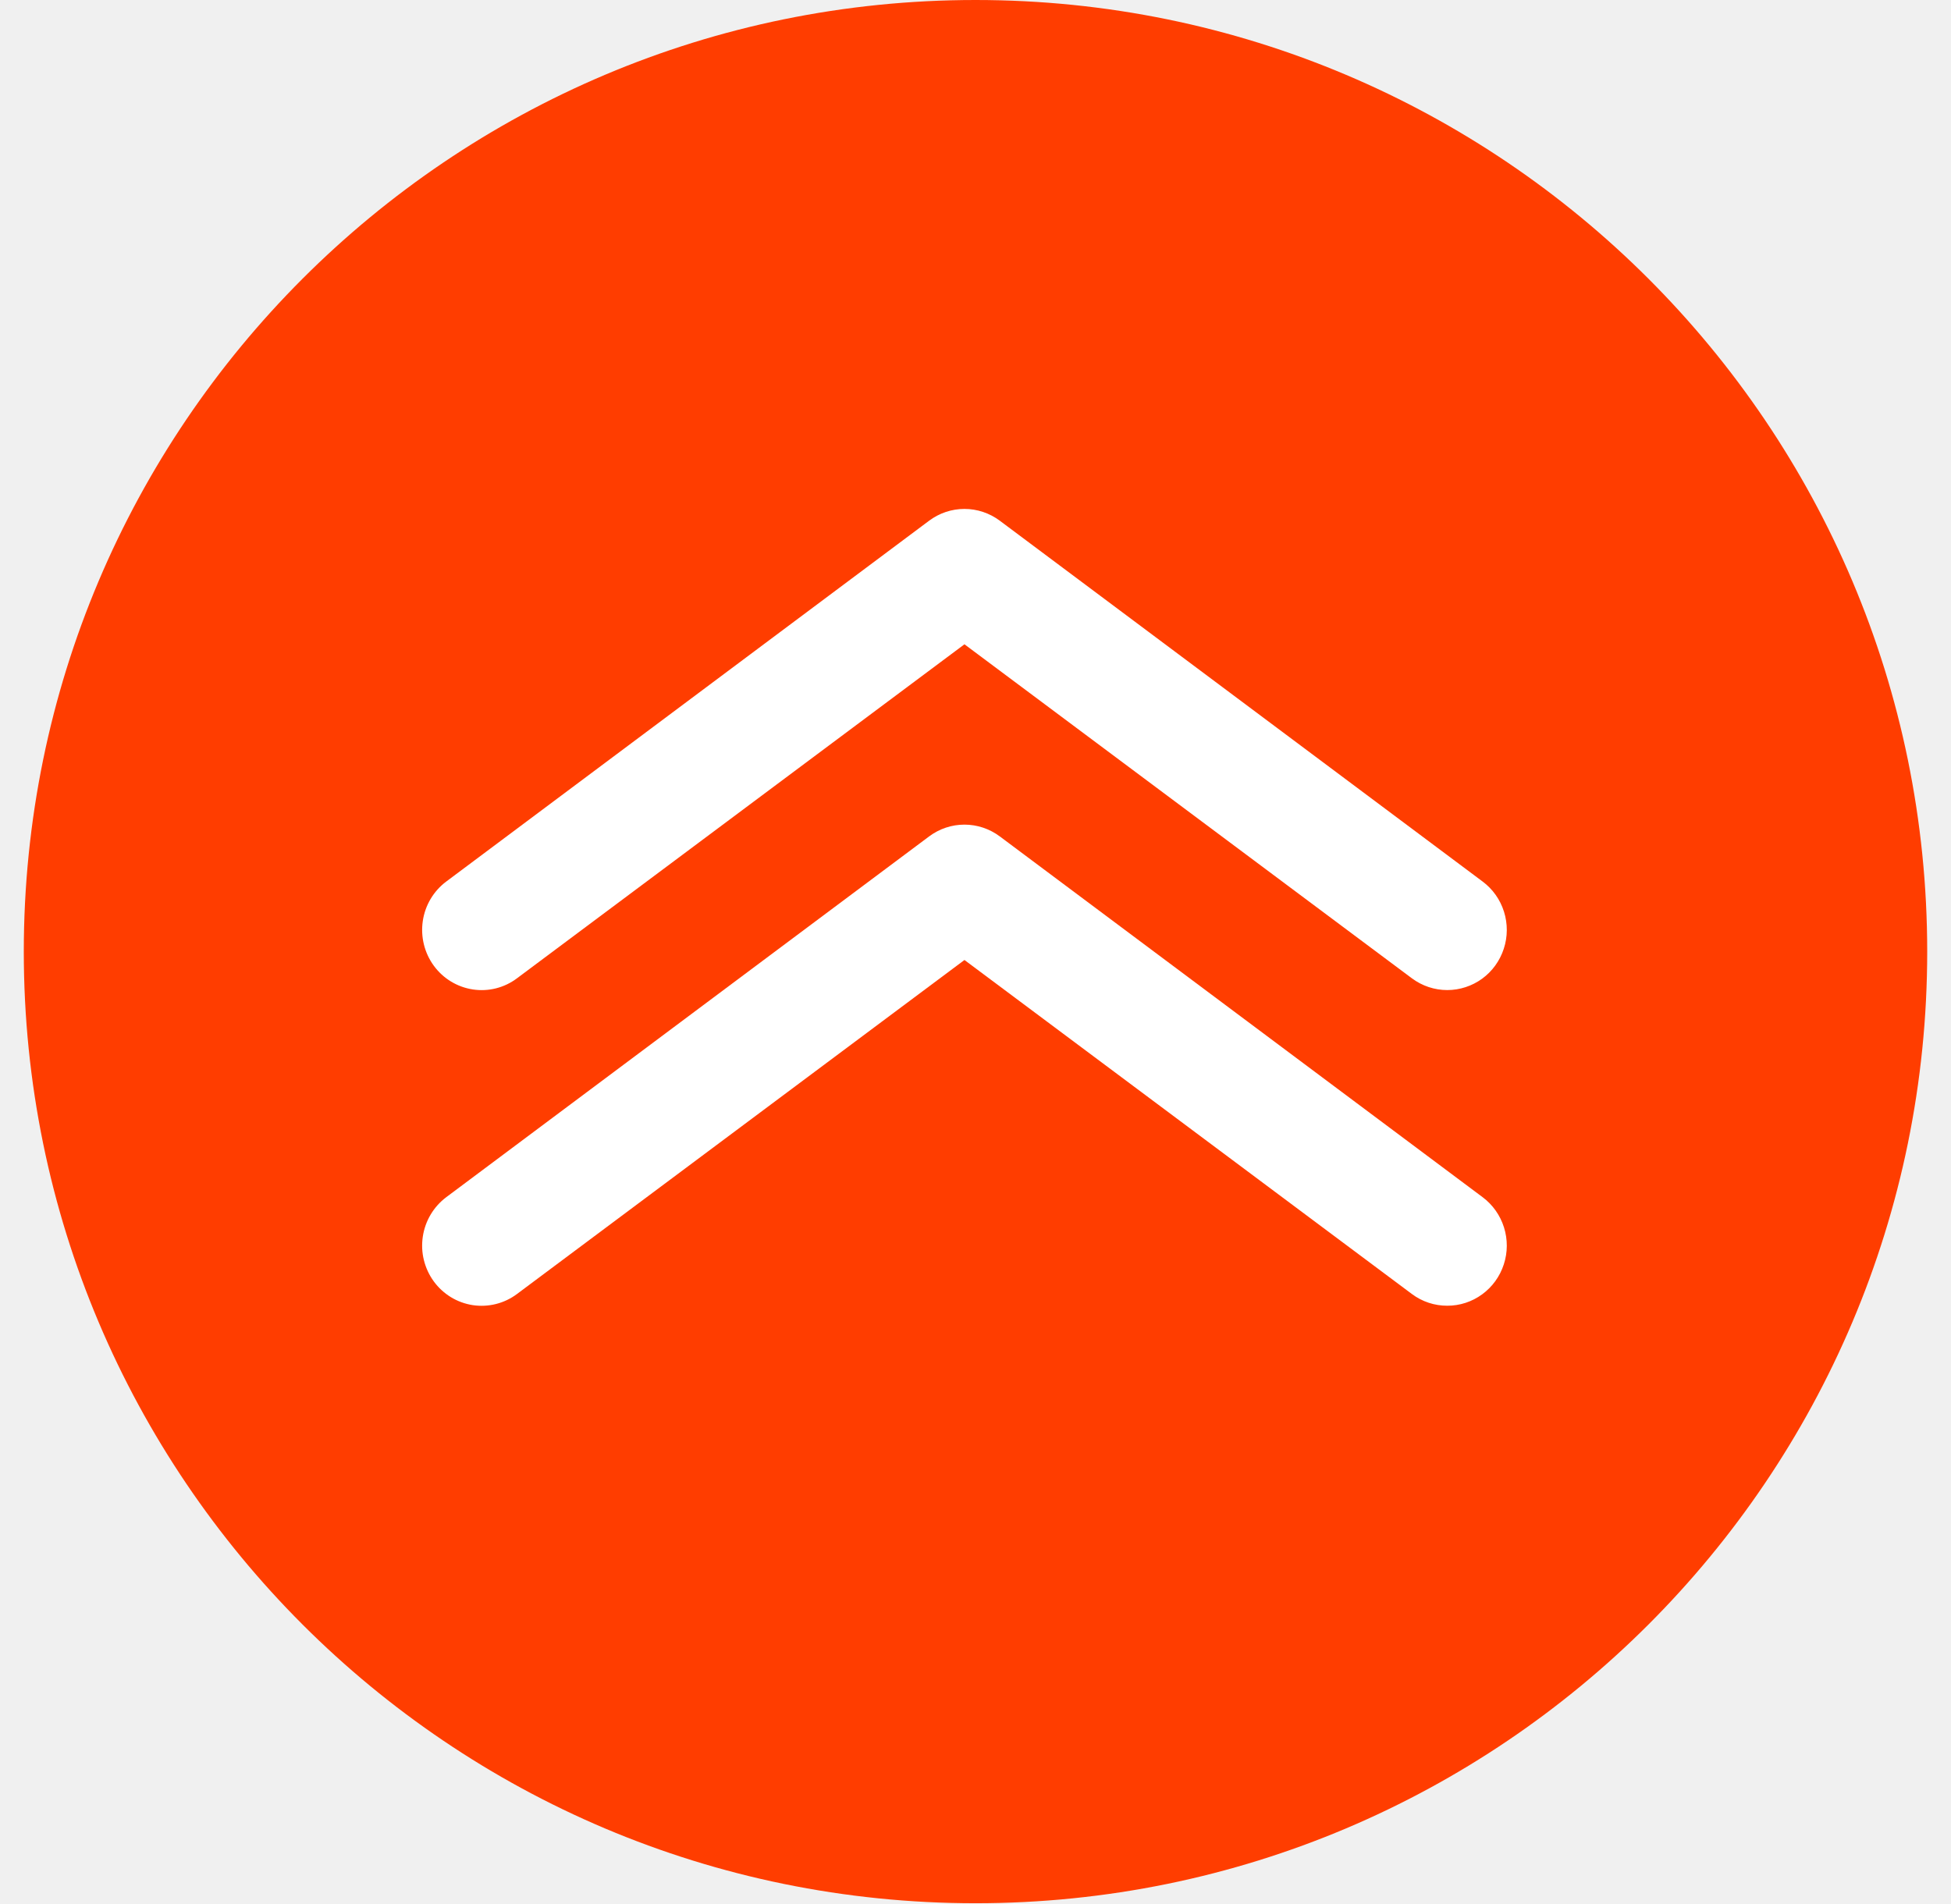
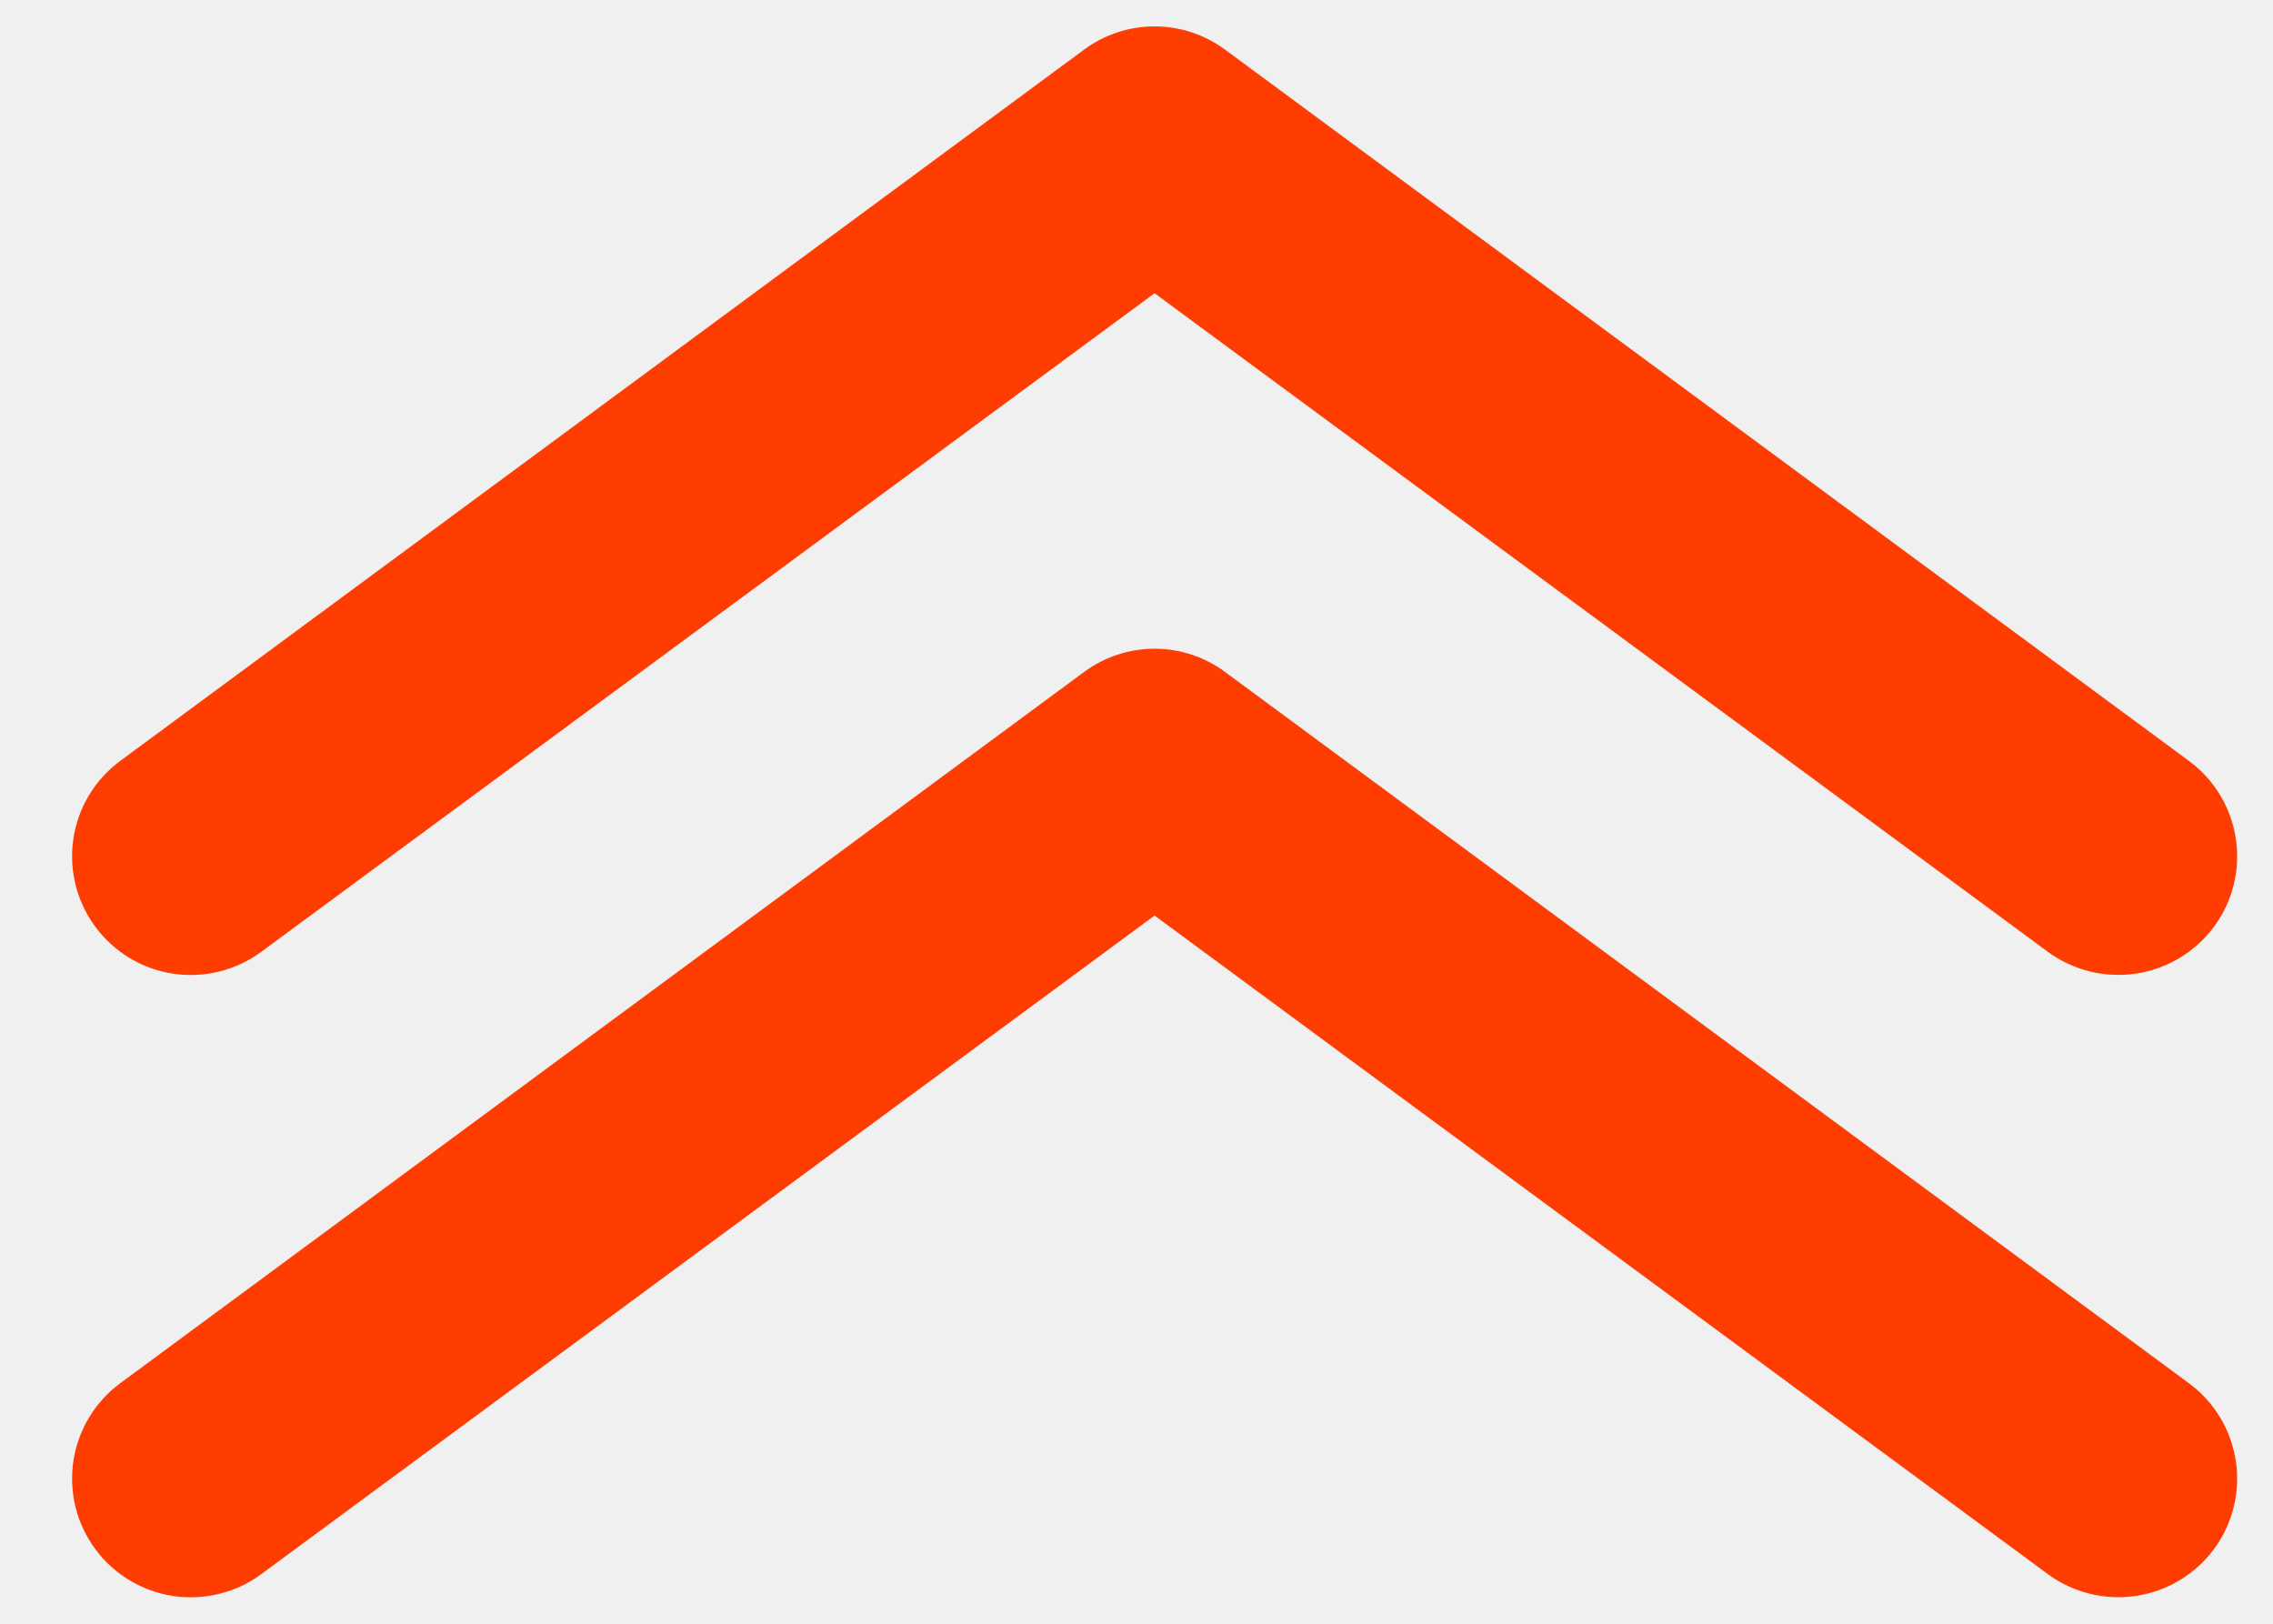
- <svg xmlns="http://www.w3.org/2000/svg" width="41" height="40" viewBox="0 0 41 40" fill="none">
-   <circle cx="20.5" cy="20" r="20" fill="#FF3D00" />
-   <g clip-path="url(#clip0_193001_3353)">
-     <path d="M30.414 27.442C30.147 27.443 29.886 27.357 29.671 27.196L20.268 20.176L10.864 27.196C10.732 27.295 10.582 27.366 10.423 27.406C10.264 27.446 10.098 27.454 9.936 27.43C9.773 27.405 9.617 27.348 9.477 27.263C9.336 27.177 9.213 27.064 9.116 26.931C9.018 26.797 8.948 26.645 8.908 26.484C8.868 26.323 8.861 26.155 8.885 25.991C8.934 25.659 9.112 25.361 9.378 25.161L19.525 17.579C19.74 17.418 20 17.331 20.268 17.331C20.535 17.331 20.796 17.418 21.011 17.579L31.157 25.161C31.369 25.319 31.526 25.541 31.606 25.795C31.686 26.049 31.685 26.321 31.602 26.574C31.52 26.827 31.361 27.047 31.147 27.203C30.934 27.359 30.677 27.443 30.414 27.442Z" fill="white" />
-     <path d="M30.414 20.808C30.147 20.808 29.887 20.722 29.671 20.561L20.268 13.541L10.864 20.561C10.598 20.761 10.264 20.845 9.936 20.795C9.608 20.745 9.313 20.566 9.116 20.296C8.919 20.026 8.836 19.688 8.885 19.356C8.934 19.024 9.112 18.726 9.378 18.527L19.525 10.944C19.74 10.783 20 10.696 20.268 10.696C20.535 10.696 20.796 10.783 21.011 10.944L31.157 18.527C31.369 18.685 31.526 18.906 31.606 19.16C31.686 19.414 31.685 19.687 31.602 19.939C31.52 20.192 31.361 20.413 31.147 20.569C30.934 20.724 30.677 20.808 30.414 20.808Z" fill="white" />
-   </g>
-   <defs>
-     <clipPath id="clip0_193001_3353">
-       <rect width="22.791" height="16.744" fill="white" transform="translate(8.87207 10.6978)" />
-     </clipPath>
-   </defs>
+ <svg xmlns="http://www.w3.org/2000/svg" width="21" height="15" viewBox="0 0 21 15" fill="none">
+   <path d="M19.571 14.755C19.337 14.755 19.108 14.68 18.919 14.541L10.667 8.458L2.415 14.541C2.299 14.627 2.168 14.689 2.028 14.723C1.888 14.758 1.743 14.765 1.6 14.744C1.458 14.722 1.321 14.673 1.198 14.599C1.074 14.525 0.966 14.427 0.881 14.311C0.795 14.195 0.733 14.064 0.698 13.924C0.664 13.785 0.657 13.639 0.678 13.497C0.721 13.21 0.877 12.951 1.111 12.778L10.015 6.208C10.204 6.068 10.432 5.993 10.667 5.993C10.902 5.993 11.13 6.068 11.319 6.208L20.223 12.778C20.409 12.915 20.547 13.107 20.617 13.327C20.687 13.547 20.686 13.783 20.614 14.002C20.542 14.222 20.402 14.412 20.215 14.547C20.027 14.683 19.802 14.755 19.571 14.755Z" fill="#FF3D00" />
+   <path d="M19.571 9.006C19.337 9.006 19.108 8.931 18.919 8.792L10.667 2.709L2.415 8.792C2.181 8.965 1.888 9.038 1.6 8.995C1.313 8.952 1.054 8.796 0.881 8.562C0.708 8.328 0.635 8.036 0.678 7.748C0.721 7.46 0.877 7.202 1.111 7.029L10.015 0.459C10.204 0.319 10.432 0.244 10.667 0.244C10.902 0.244 11.13 0.319 11.319 0.459L20.223 7.029C20.409 7.166 20.547 7.358 20.617 7.578C20.687 7.798 20.686 8.034 20.614 8.253C20.542 8.473 20.402 8.663 20.215 8.798C20.027 8.934 19.802 9.006 19.571 9.006Z" fill="#FF3D00" />
</svg>
